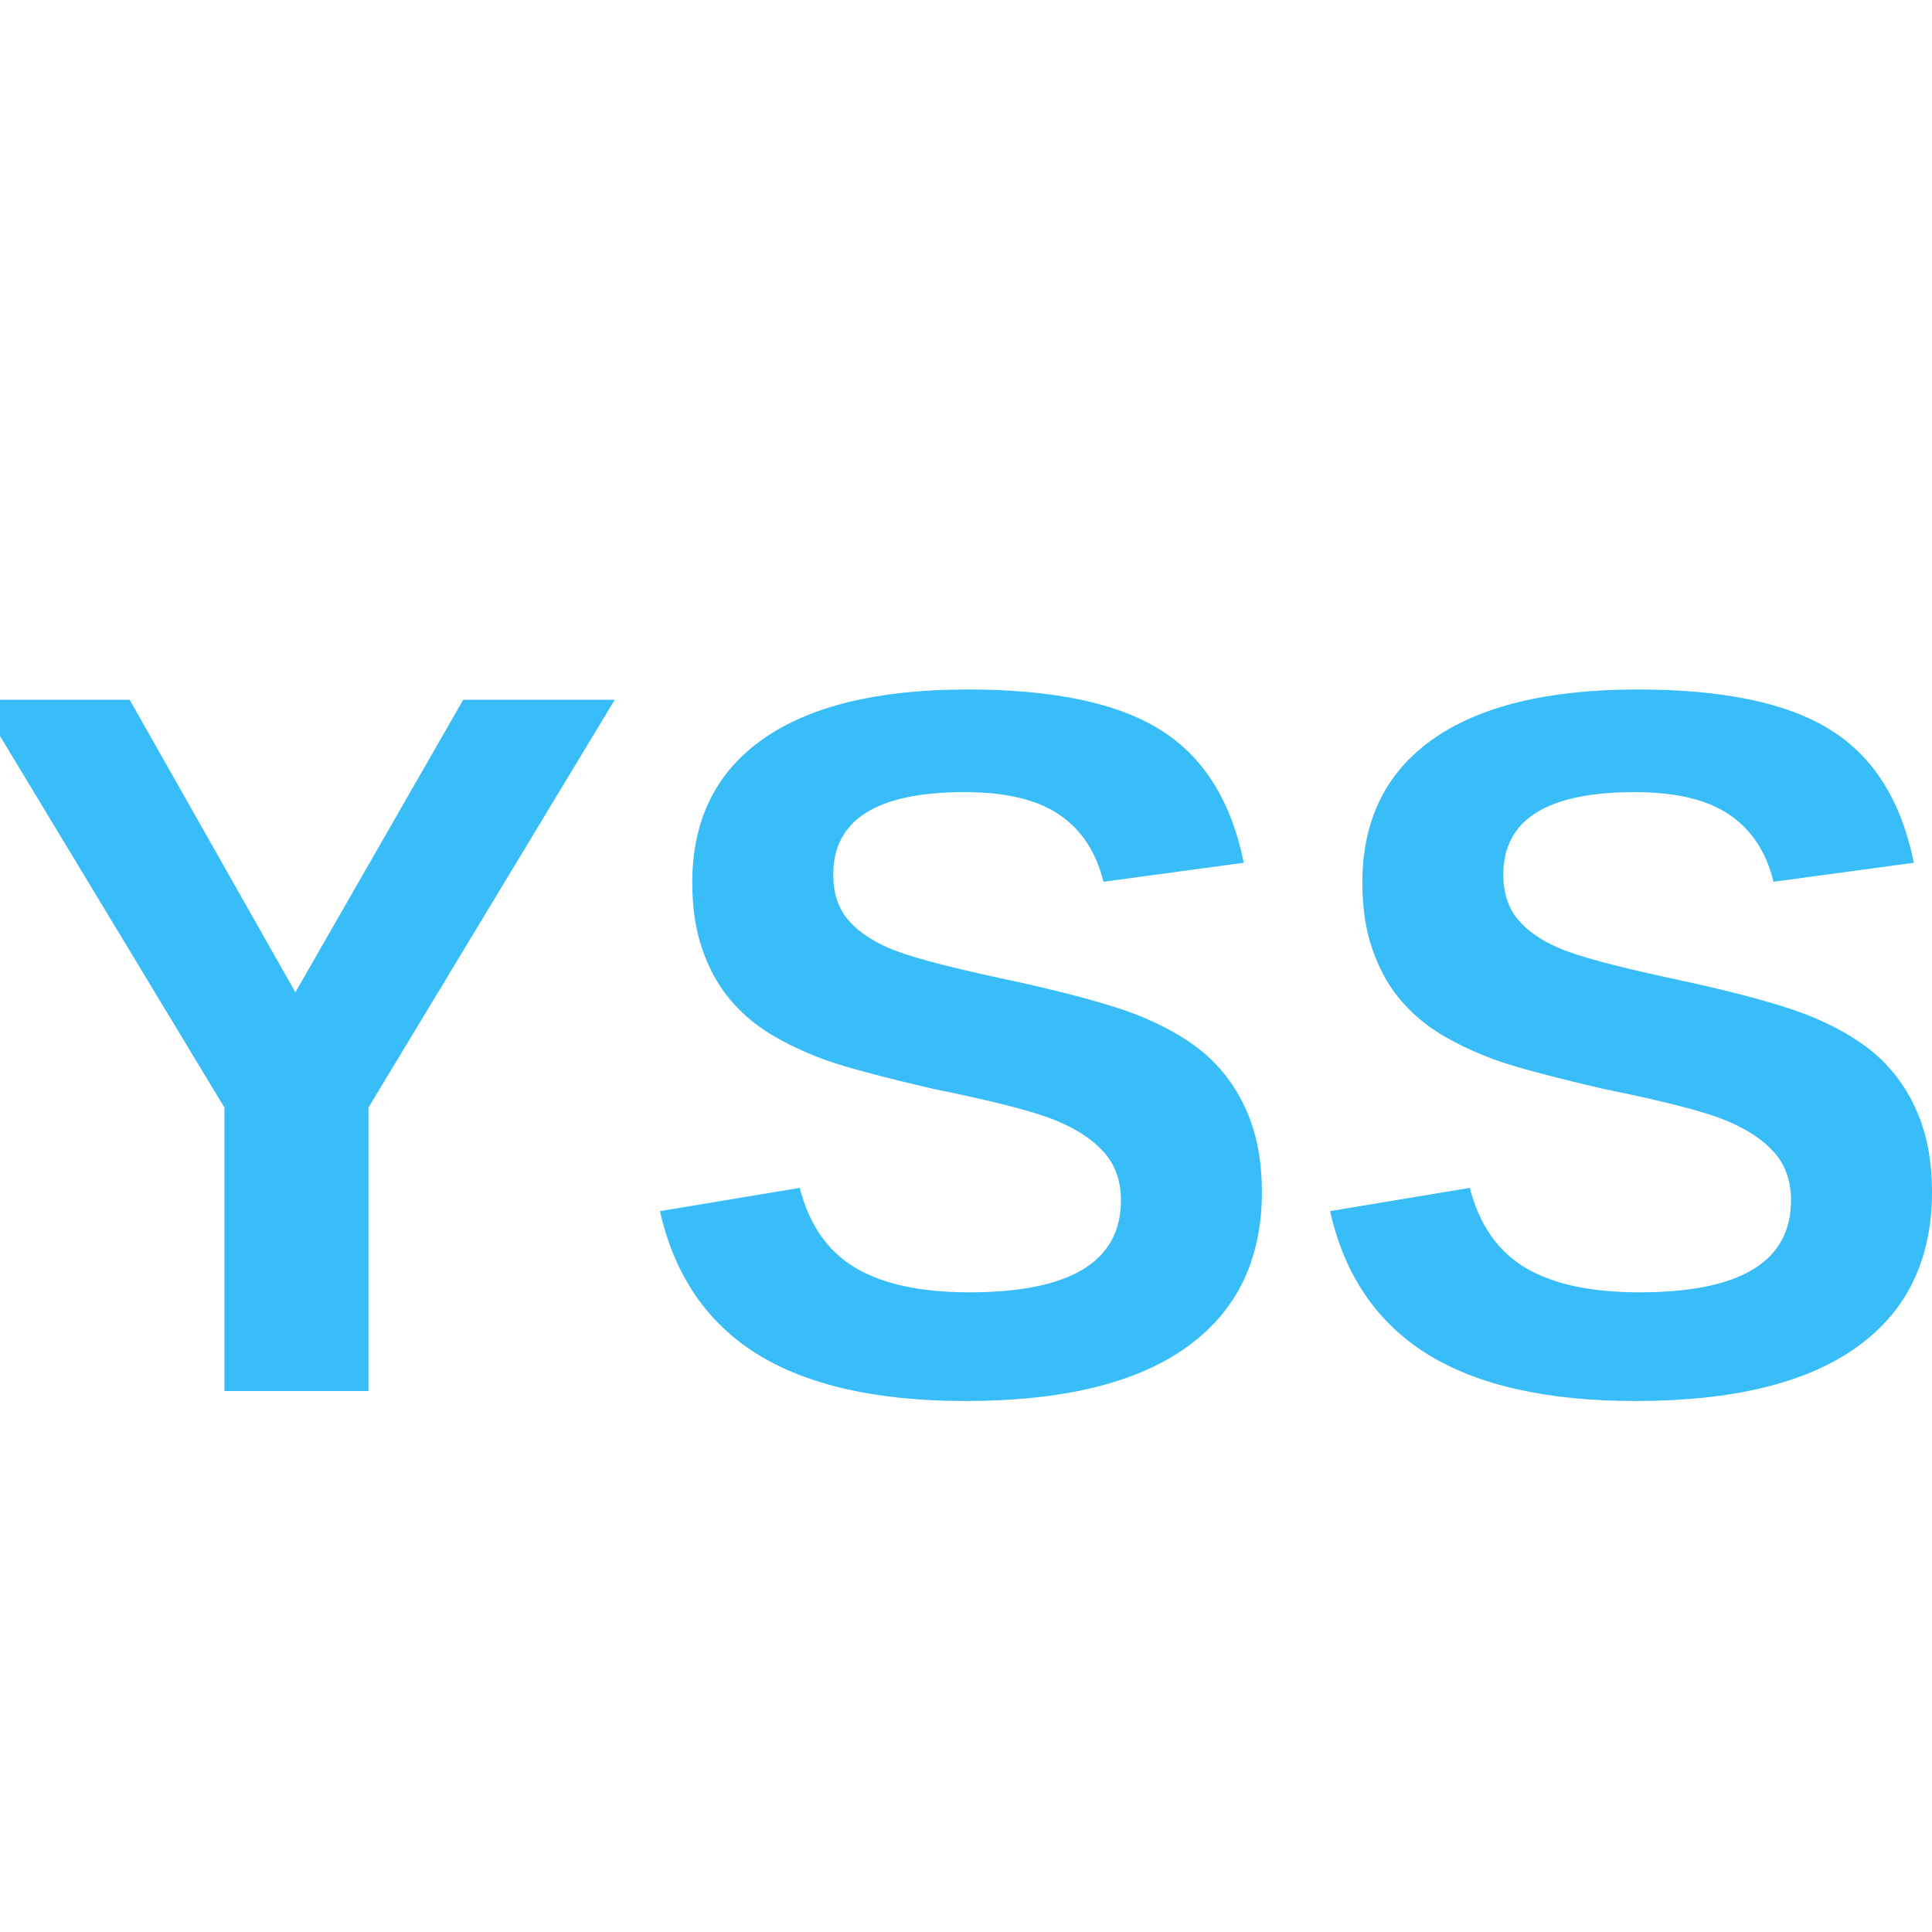
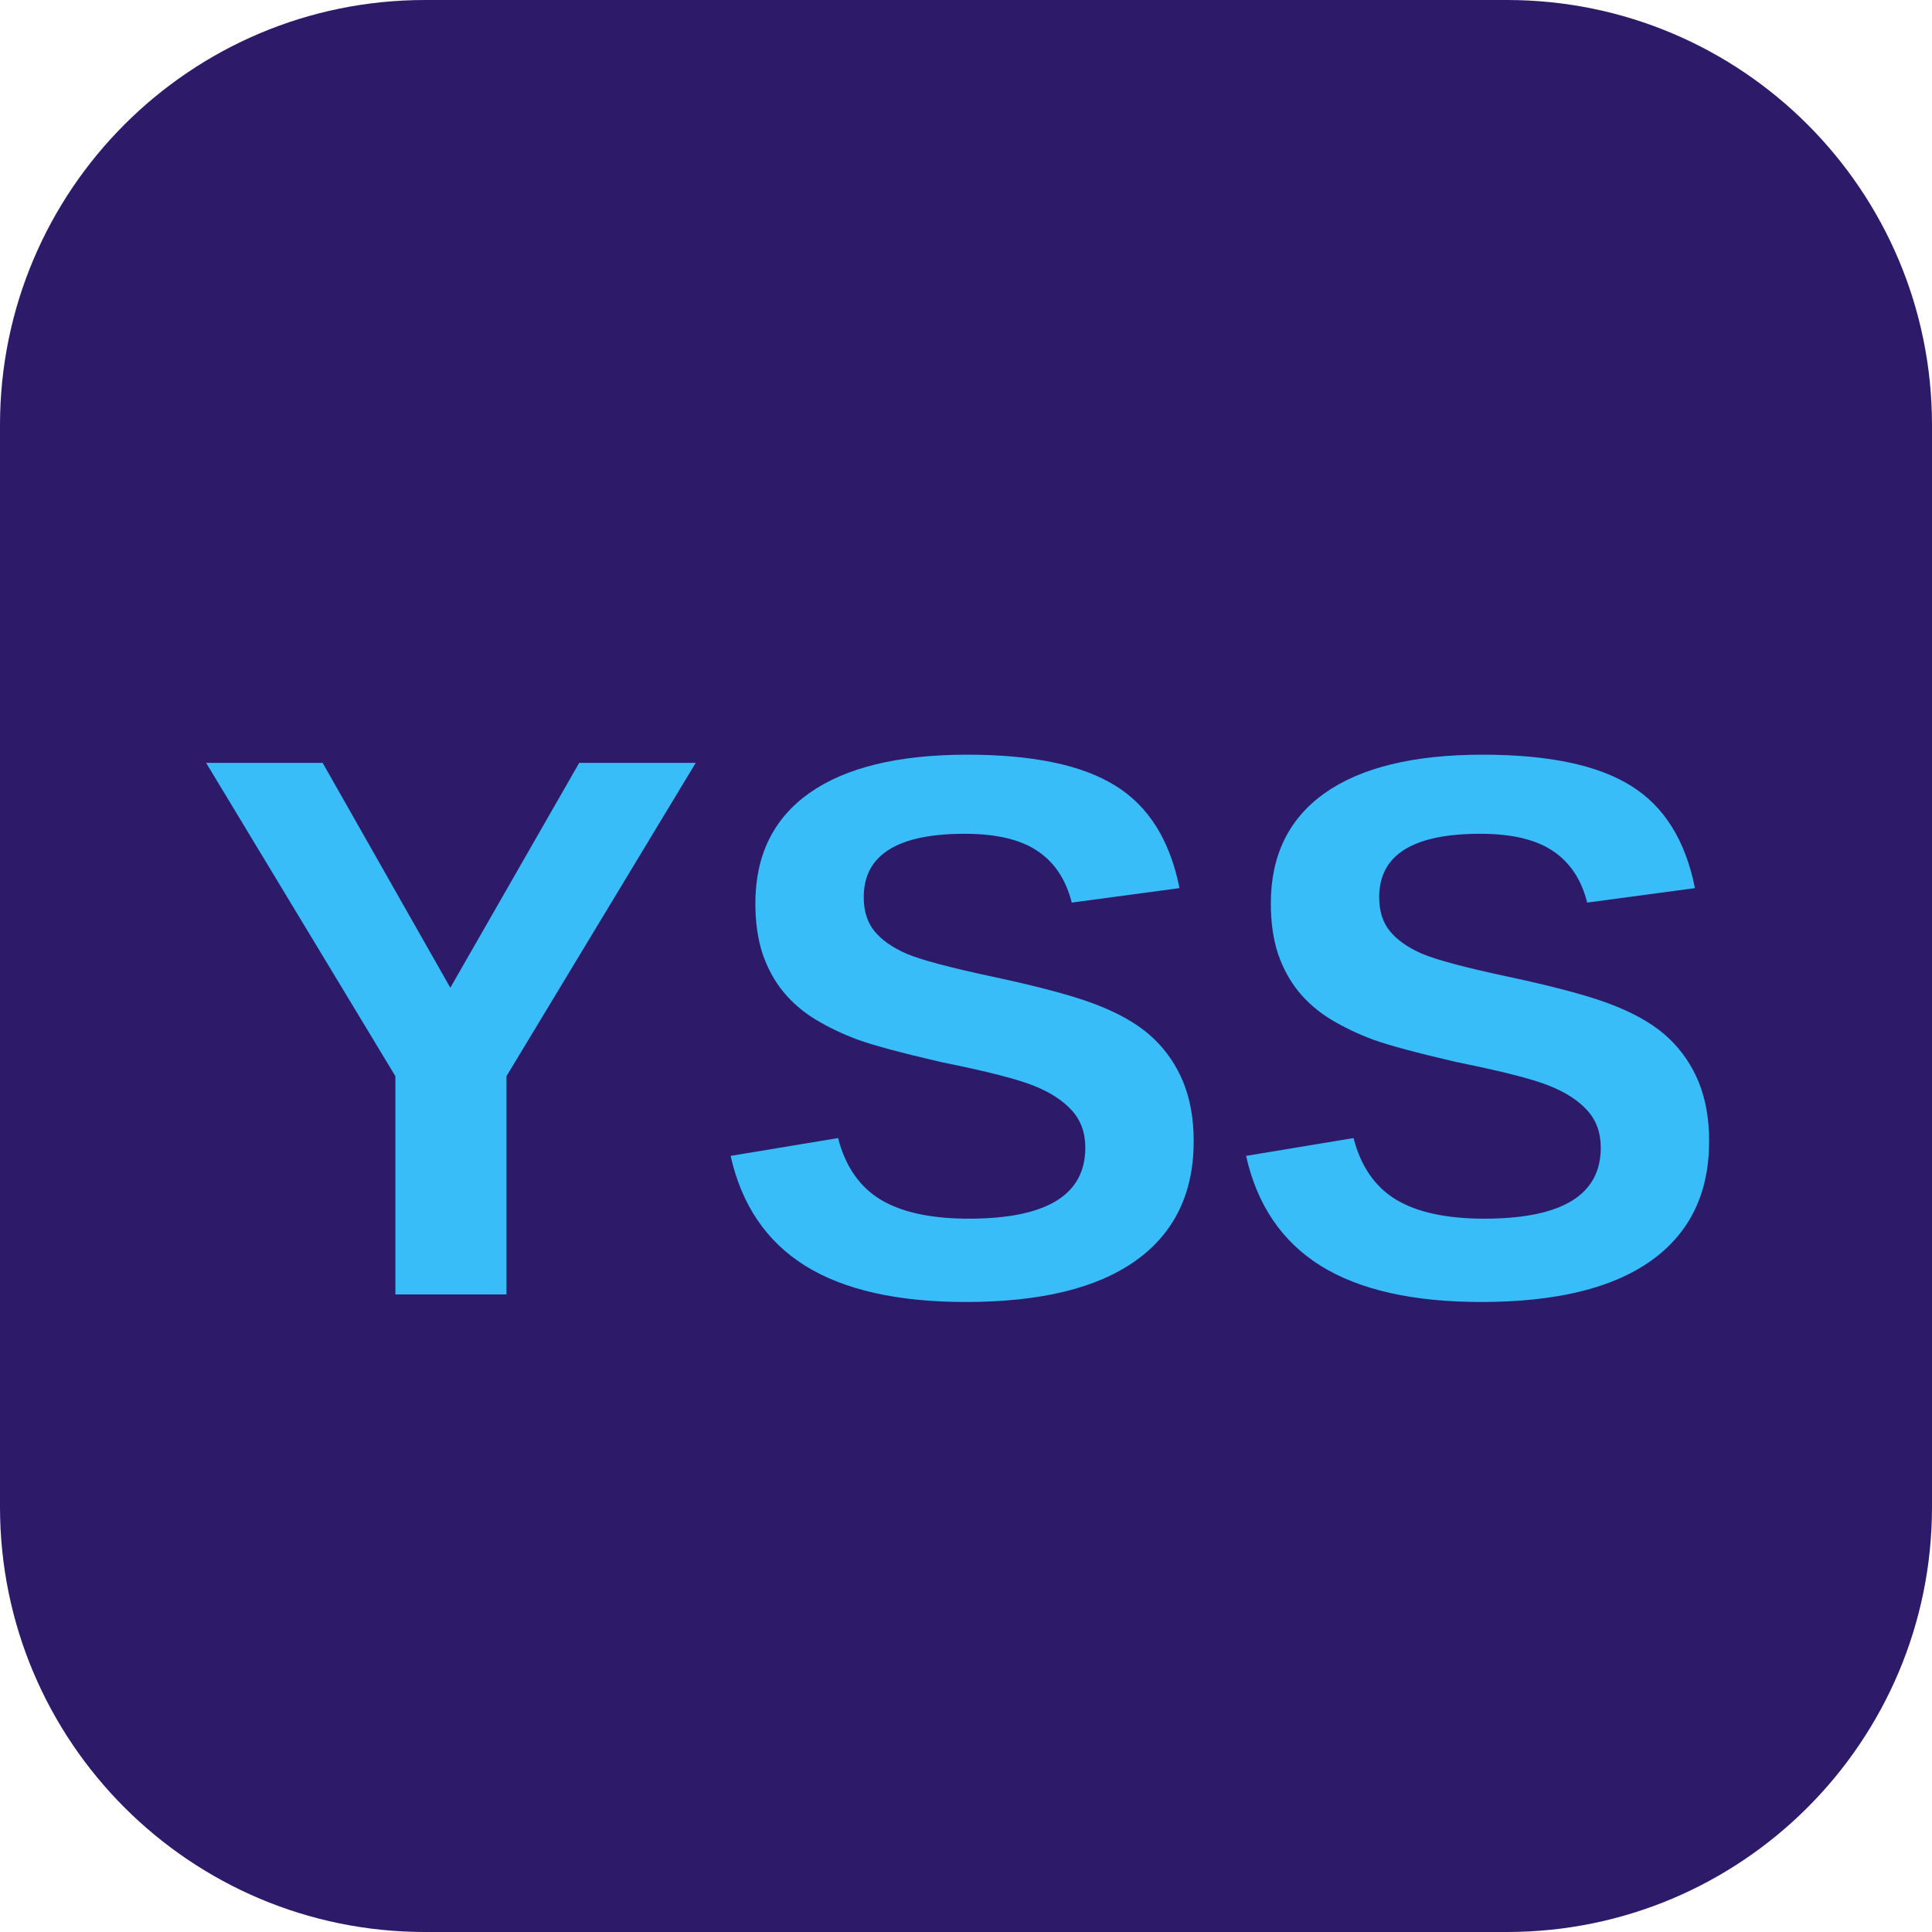
<svg xmlns="http://www.w3.org/2000/svg" viewBox="0 0 100 100">
-   <text x="50" y="72" font-family="Arial, sans-serif" font-size="52" font-weight="700" fill="#38bdf8" text-anchor="middle" dominant-baseline="auto">YSS</text>
+   <rect width="100" height="100" rx="22" ry="22" fill="#2d1b69" />
+   <text x="50" y="67" font-family="Arial, sans-serif" font-size="40" font-weight="700" fill="#38bdf8" text-anchor="middle" dominant-baseline="auto">YSS</text>
</svg>
